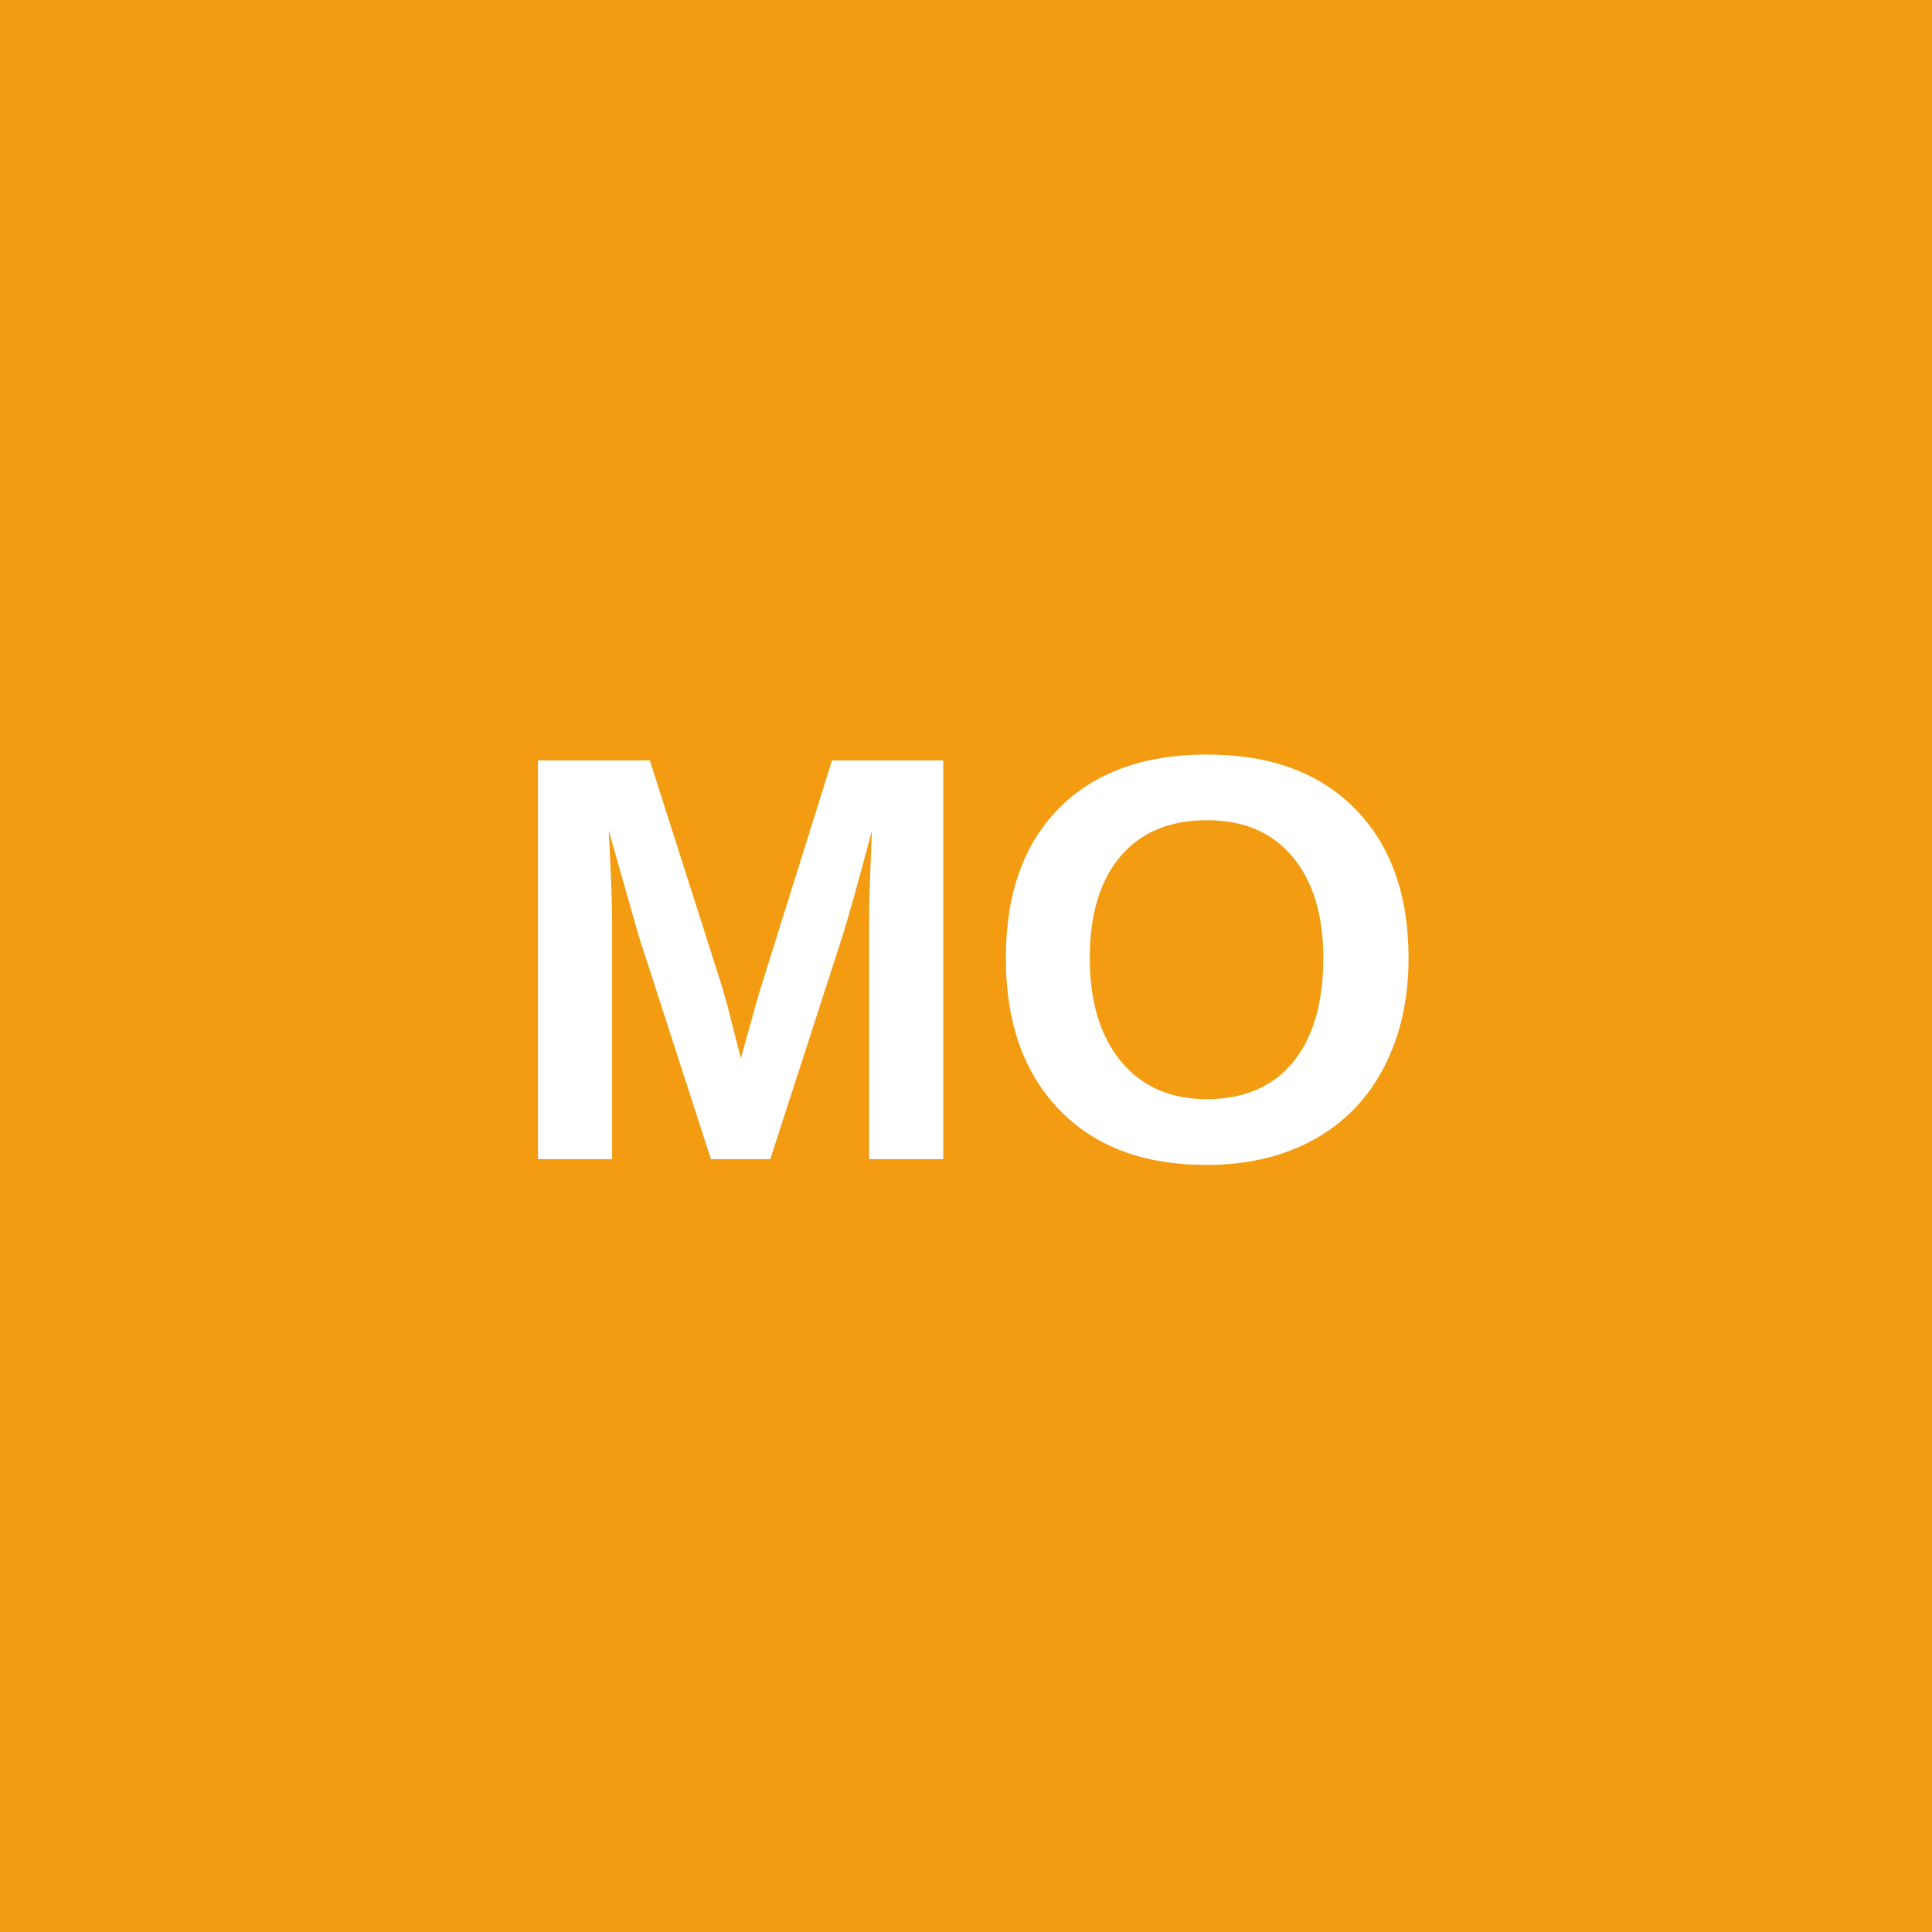
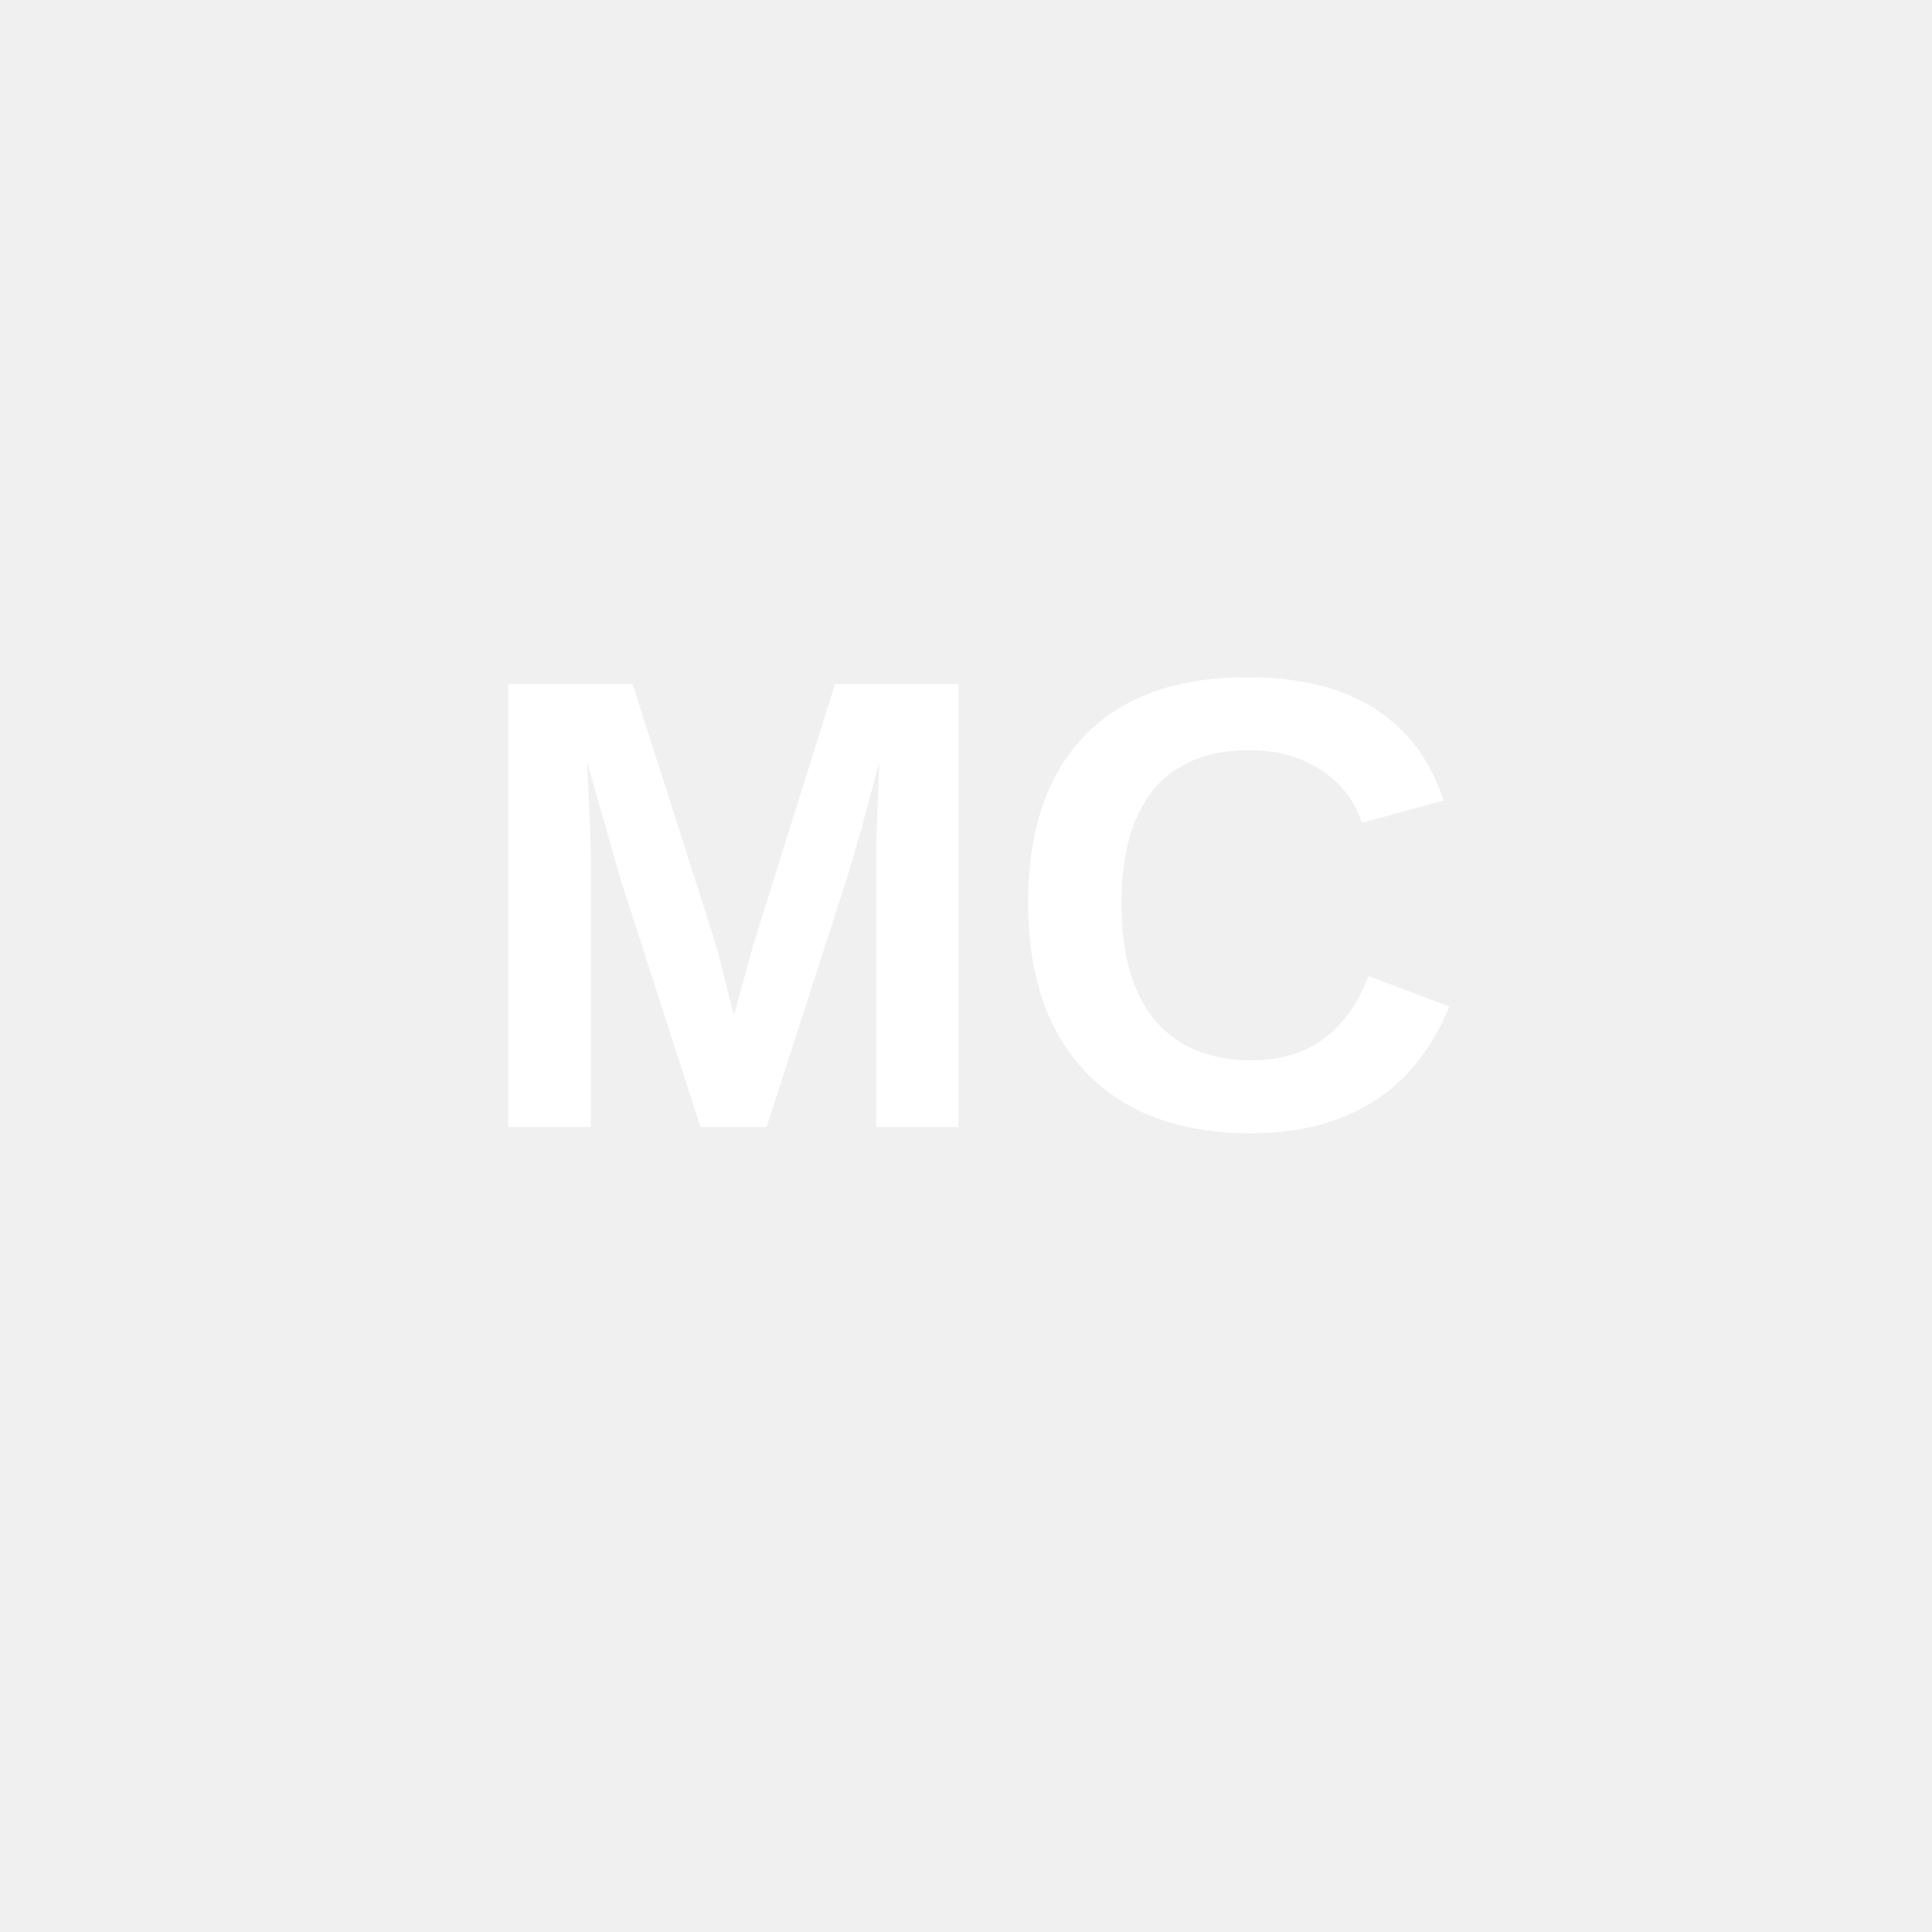
- <svg xmlns="http://www.w3.org/2000/svg" width="200" height="200">
-   <rect width="200" height="200" fill="#f39c12" />
-   <text x="100" y="120" text-anchor="middle" fill="white" font-family="Arial, sans-serif" font-size="60" font-weight="bold">MO</text>
+ <svg width="120" height="120" viewBox="0 0 120 120" style="background-color: #b40585; border-radius: 50%;">
+   <text x="60" y="70" font-family="Arial, sans-serif" font-size="40" font-weight="bold" text-anchor="middle" fill="white">MC</text>
</svg>
